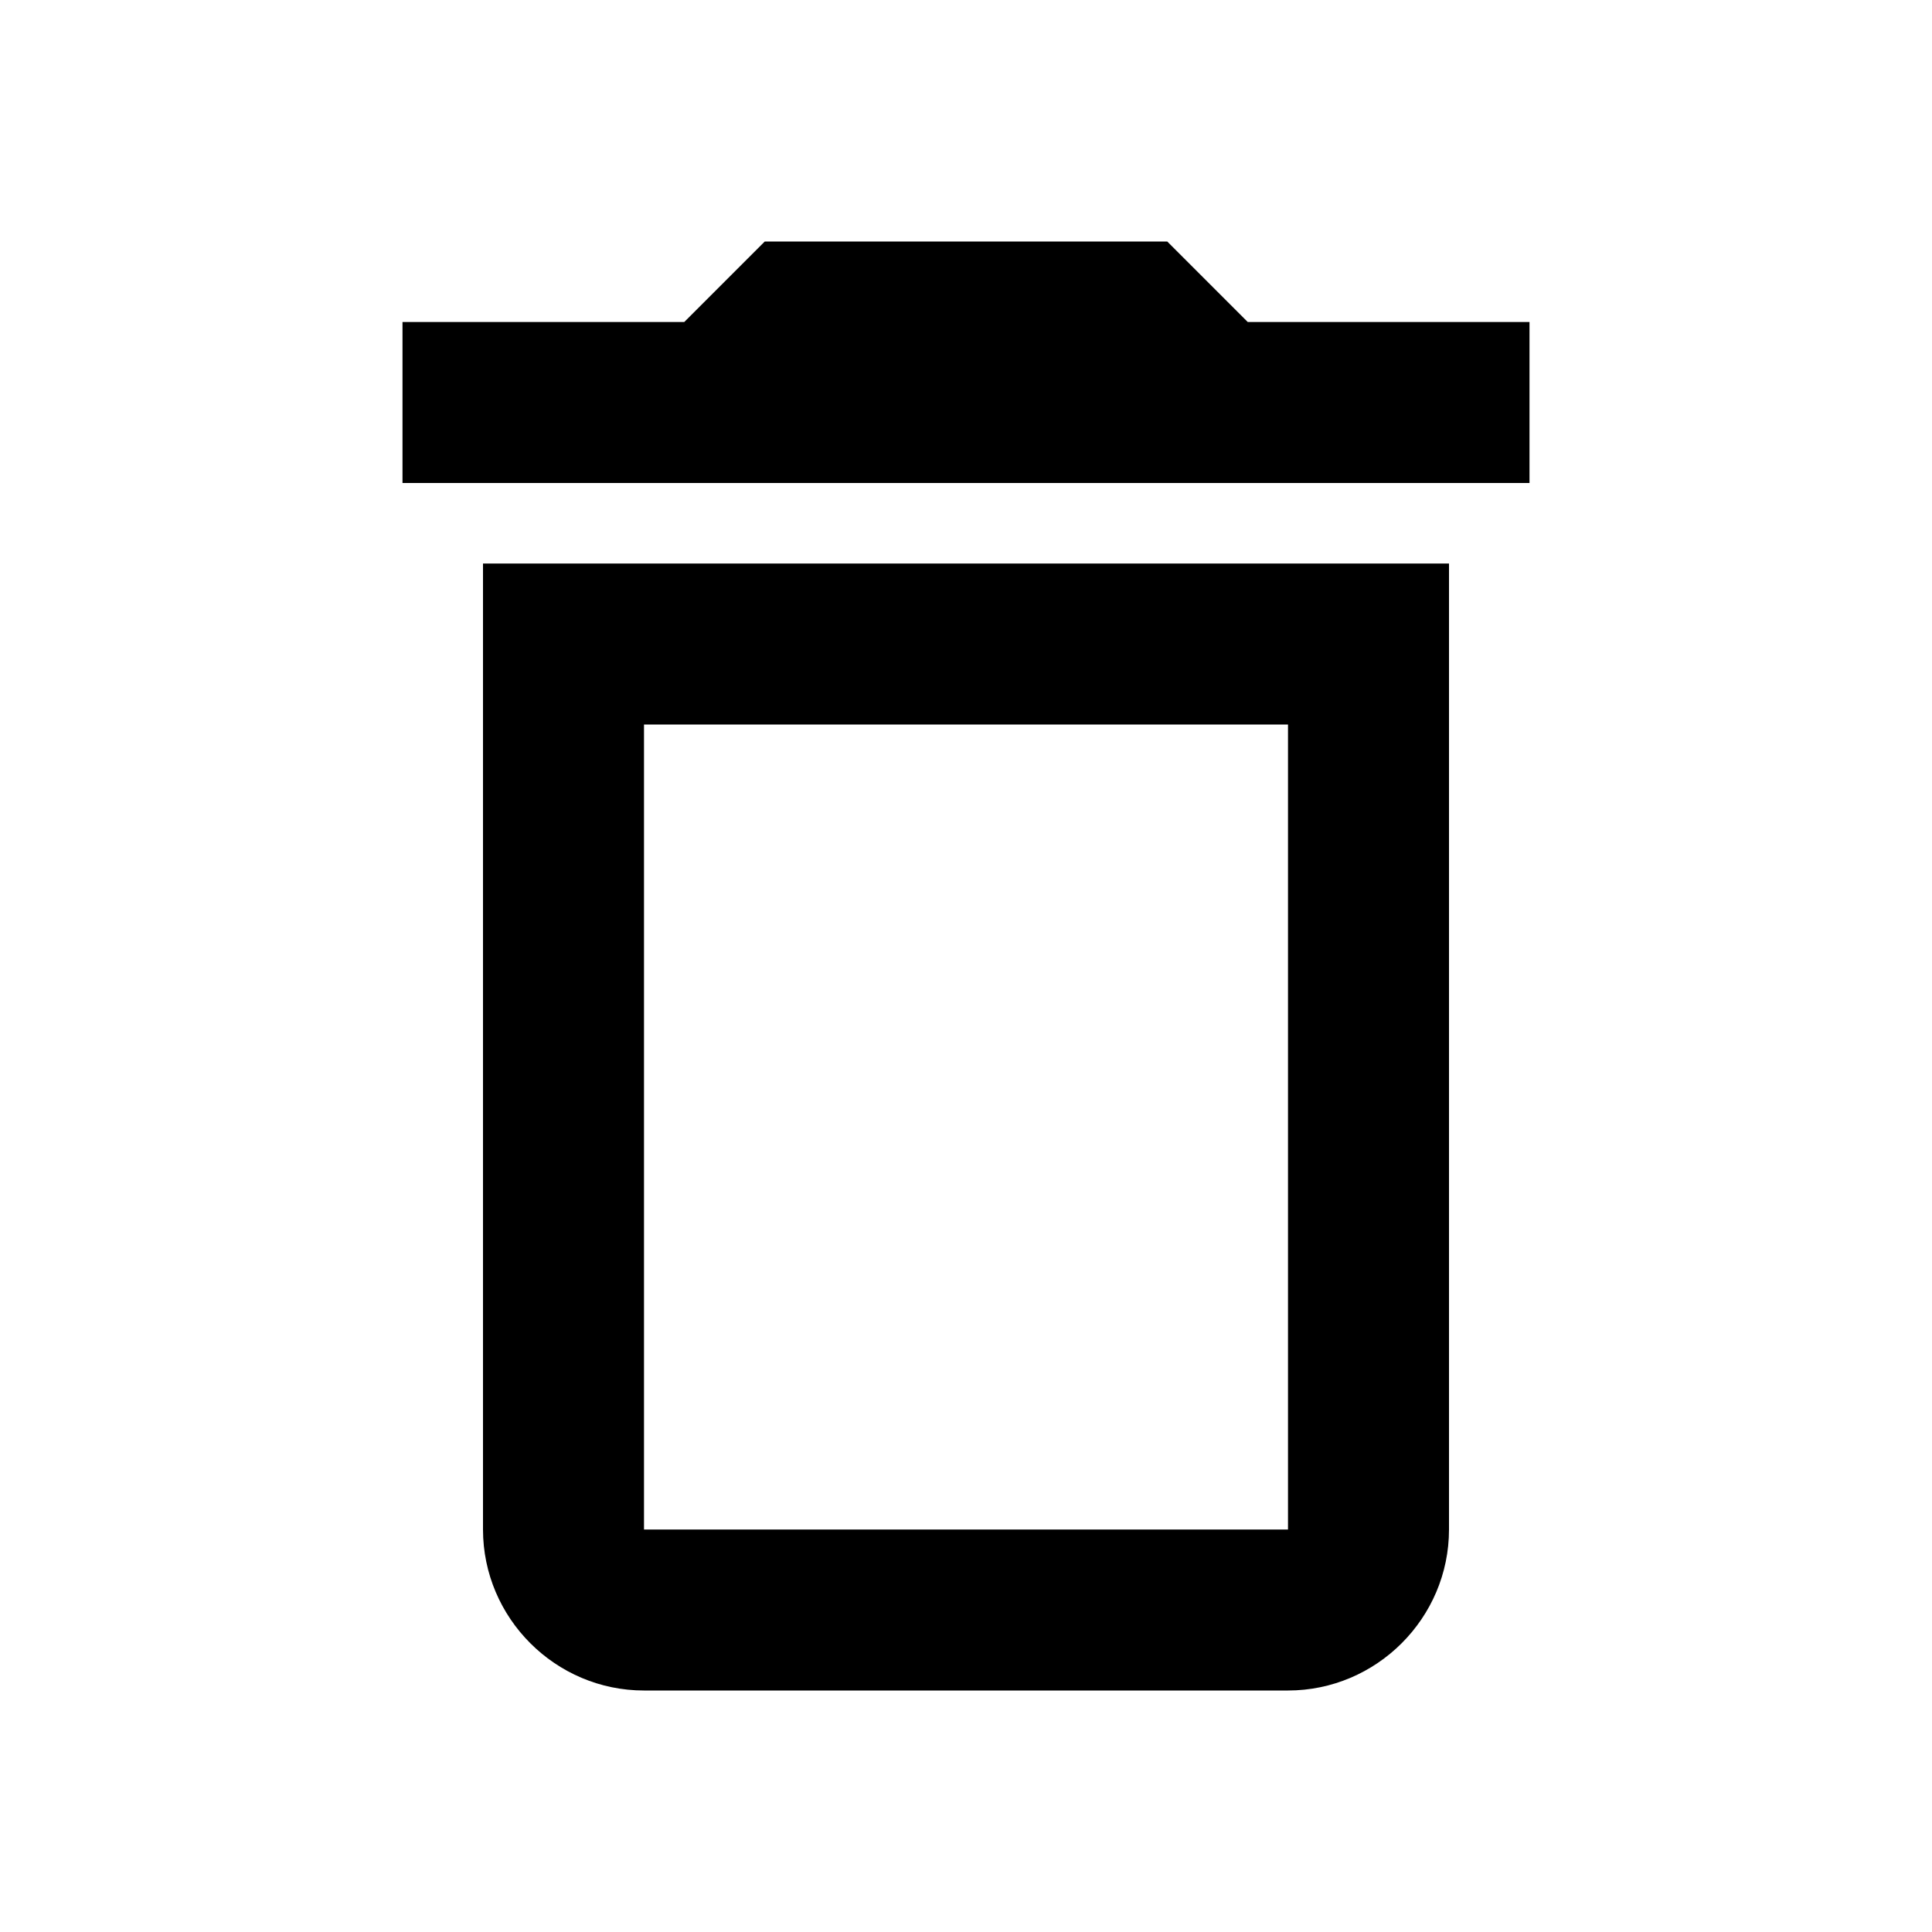
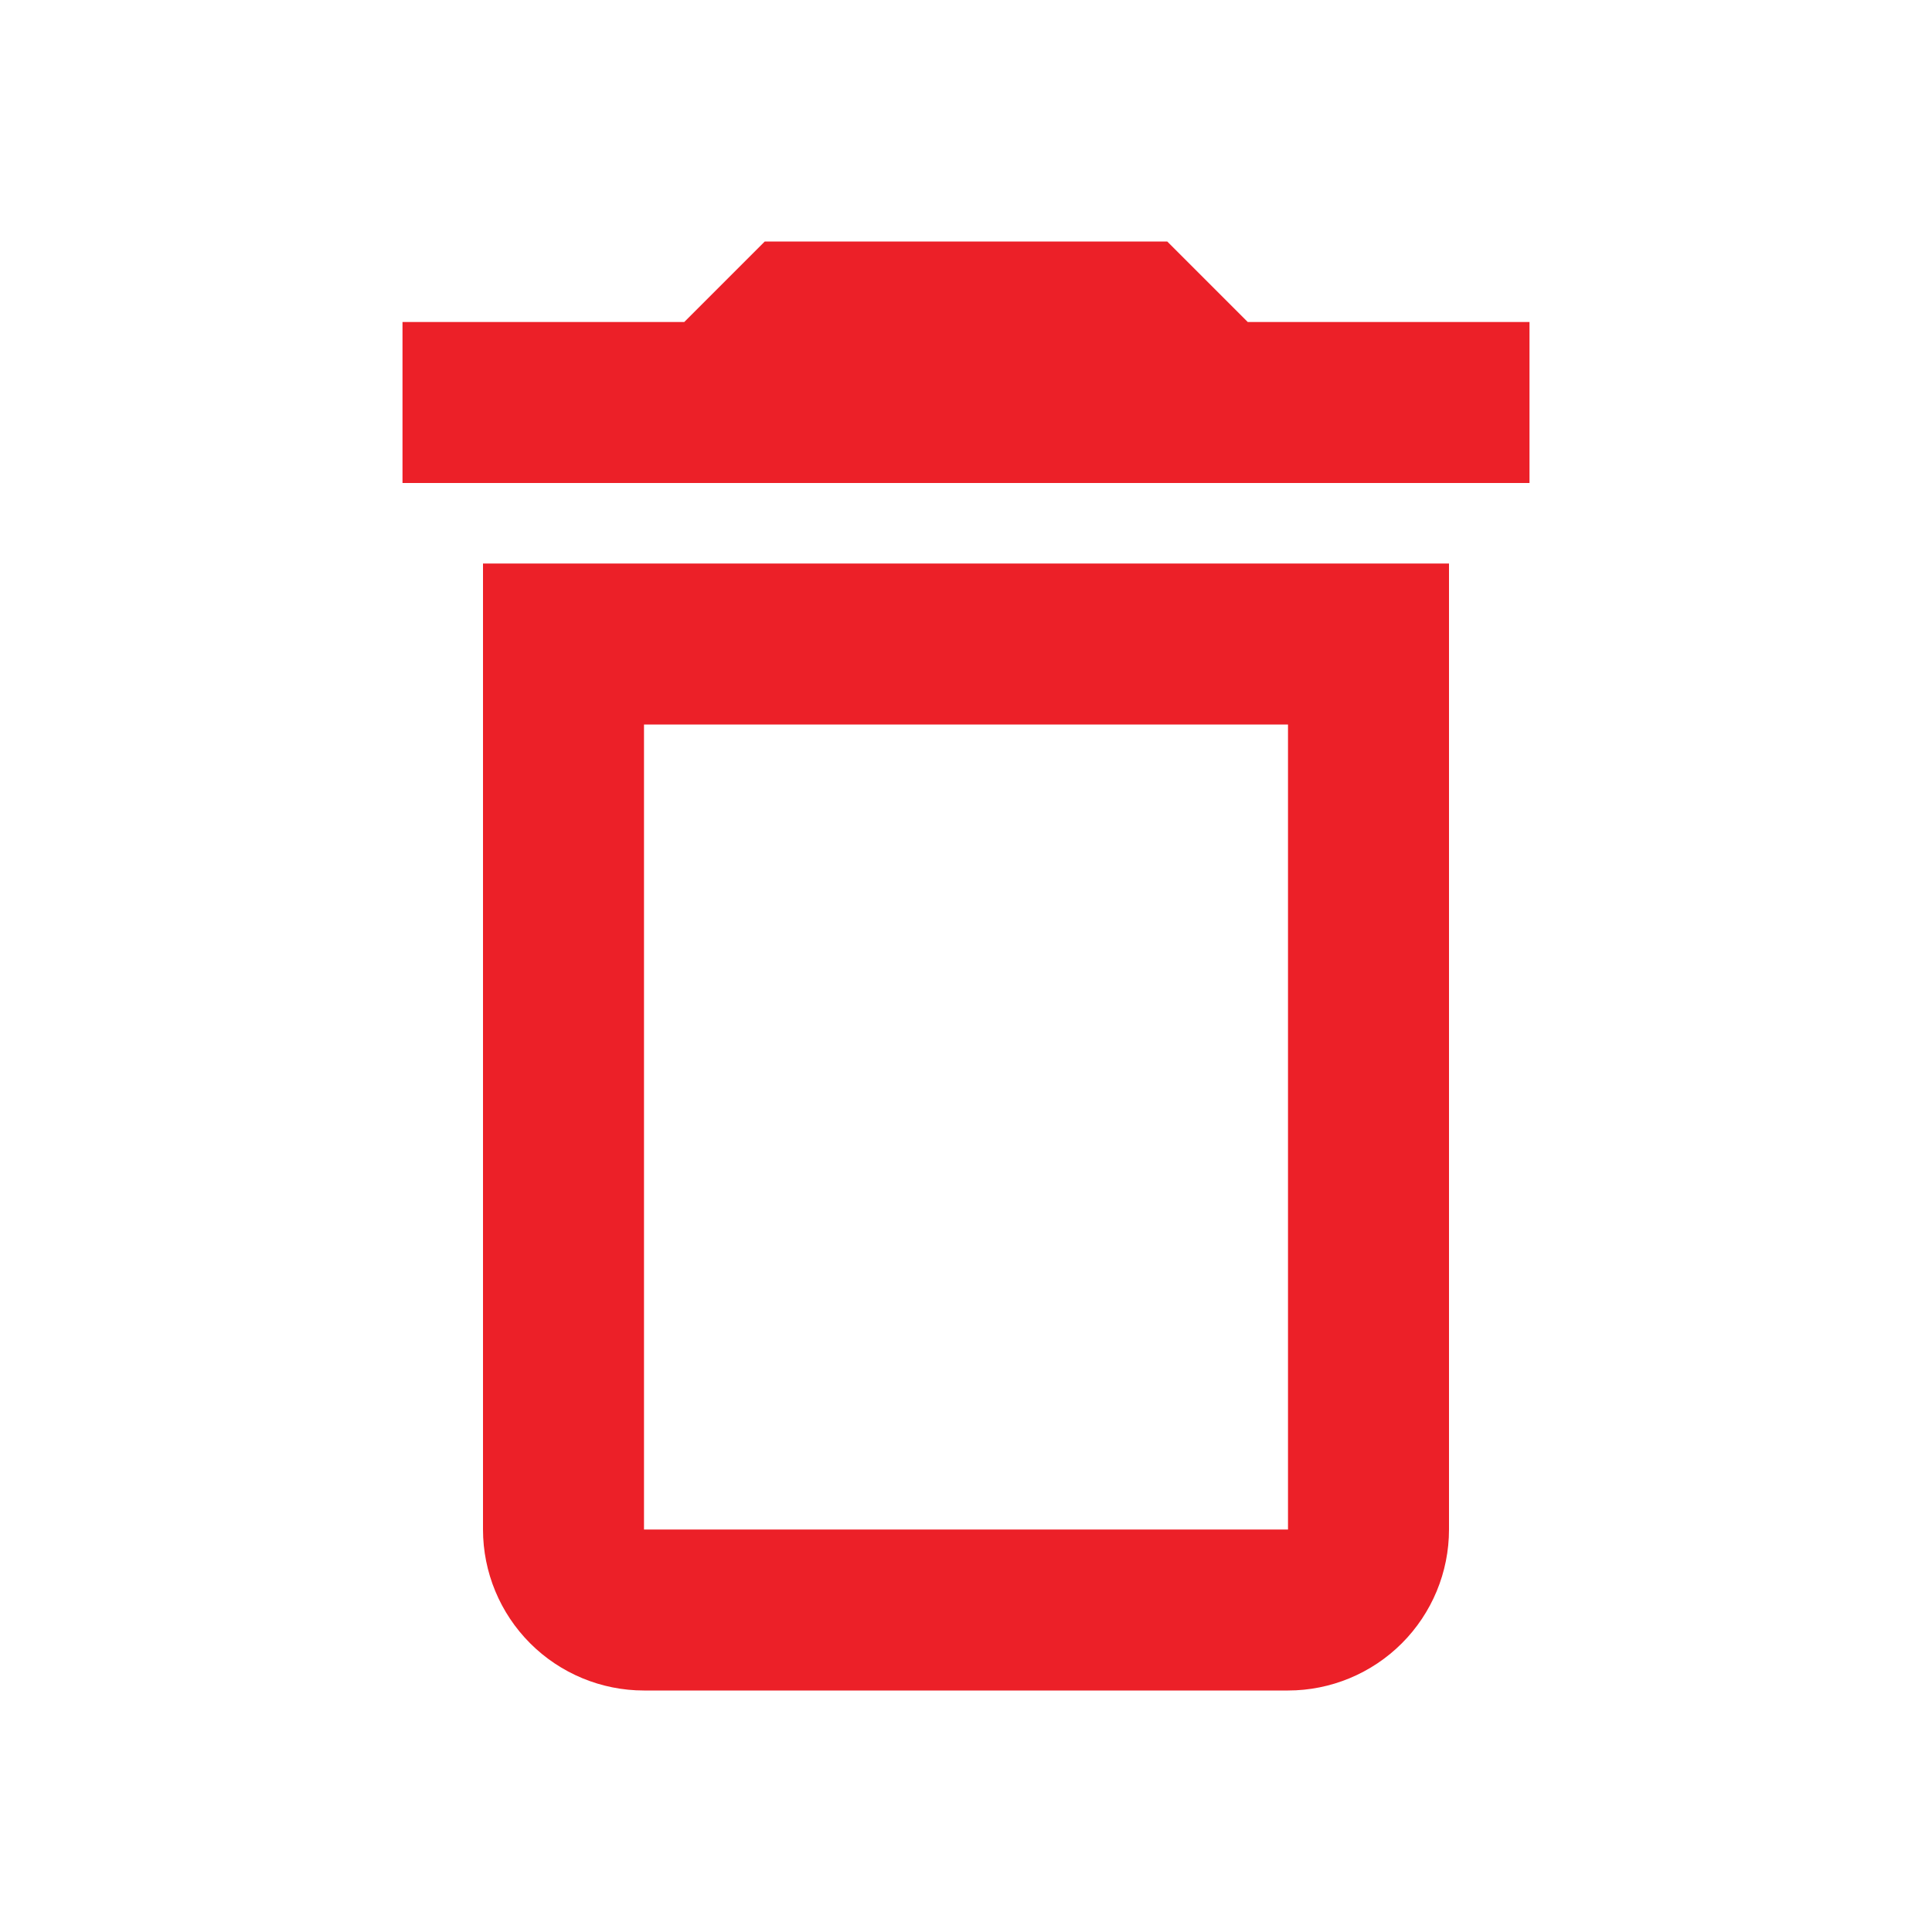
<svg xmlns="http://www.w3.org/2000/svg" width="24" height="24" viewBox="0 0 24 24" fill="none">
-   <path d="M6 19C6 20.1 6.9 21 8 21H16C17.1 21 18 20.1 18 19V7H6V19ZM8 9H16V19H8V9ZM15.5 4L14.5 3H9.5L8.5 4H5V6H19V4H15.5Z" fill="black" />
+   <path d="M6 19C6 19.53 6.211 20.039 6.586 20.414C6.961 20.789 7.47 21 8 21H16C16.53 21 17.039 20.789 17.414 20.414C17.789 20.039 18 19.53 18 19V7H6V19ZM8 9H16V19H8V9ZM15.5 4L14.5 3H9.5L8.5 4H5V6H19V4H15.5Z" fill="#EC2028" />
</svg>
